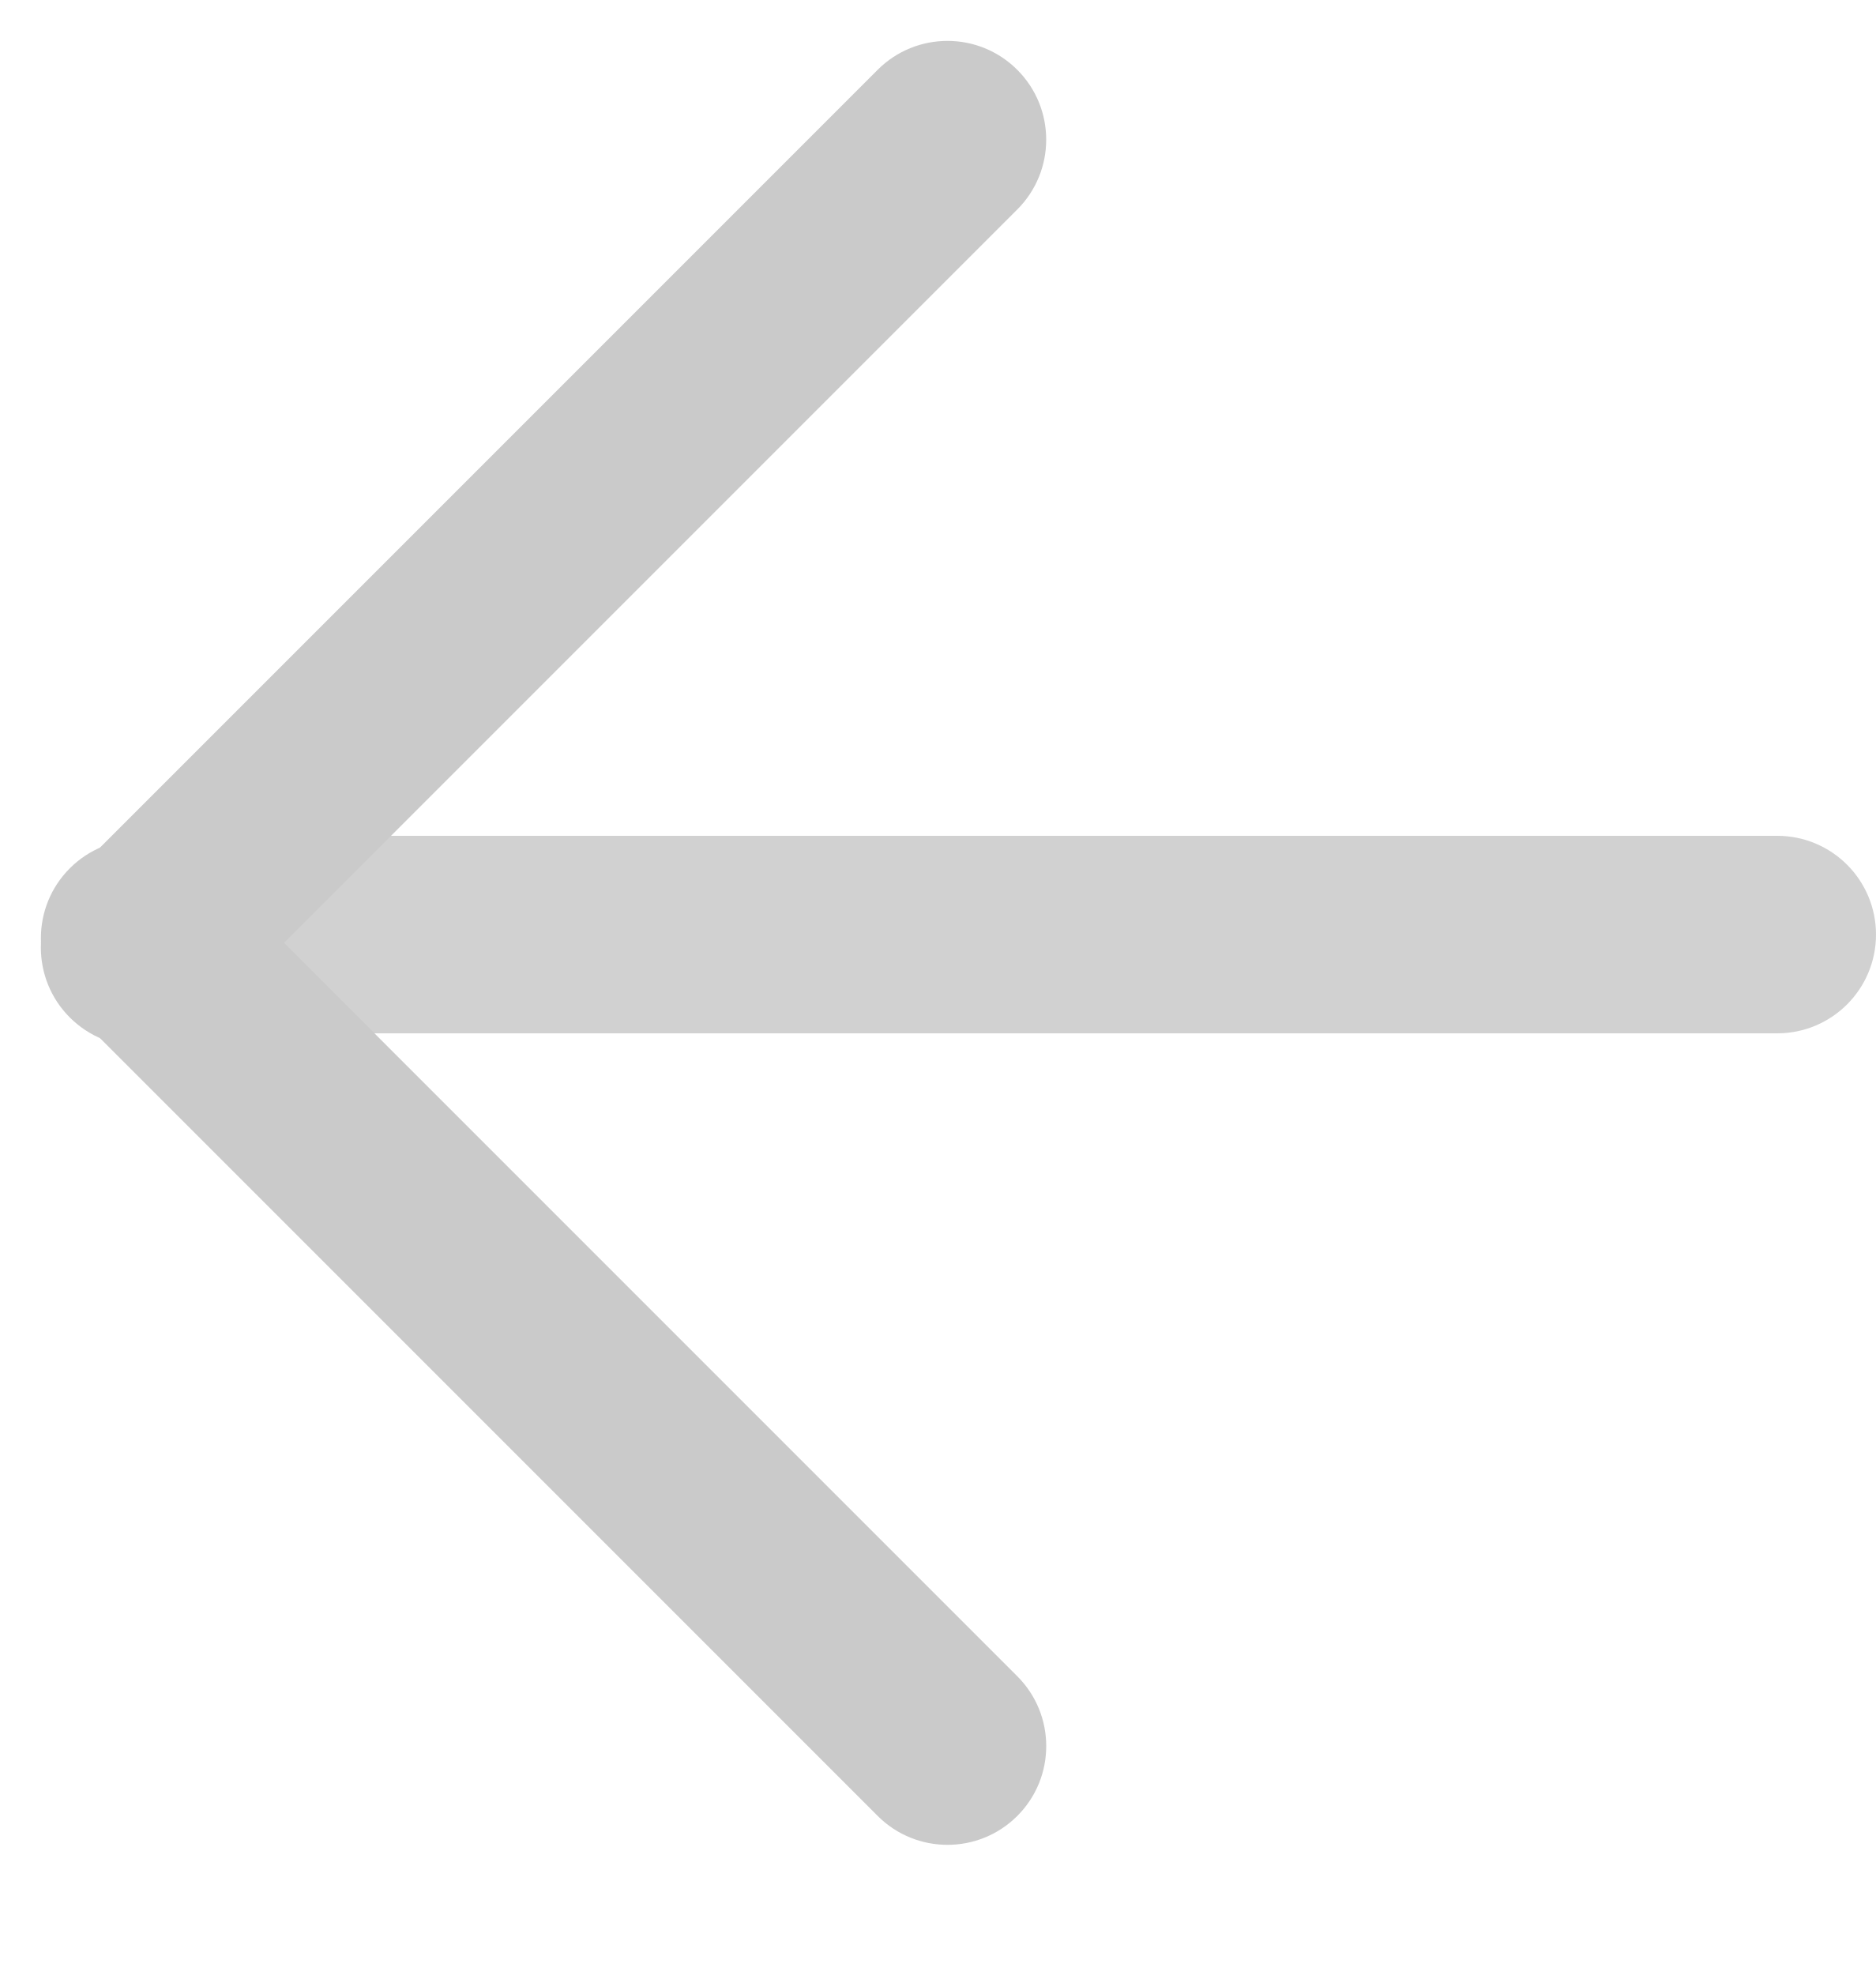
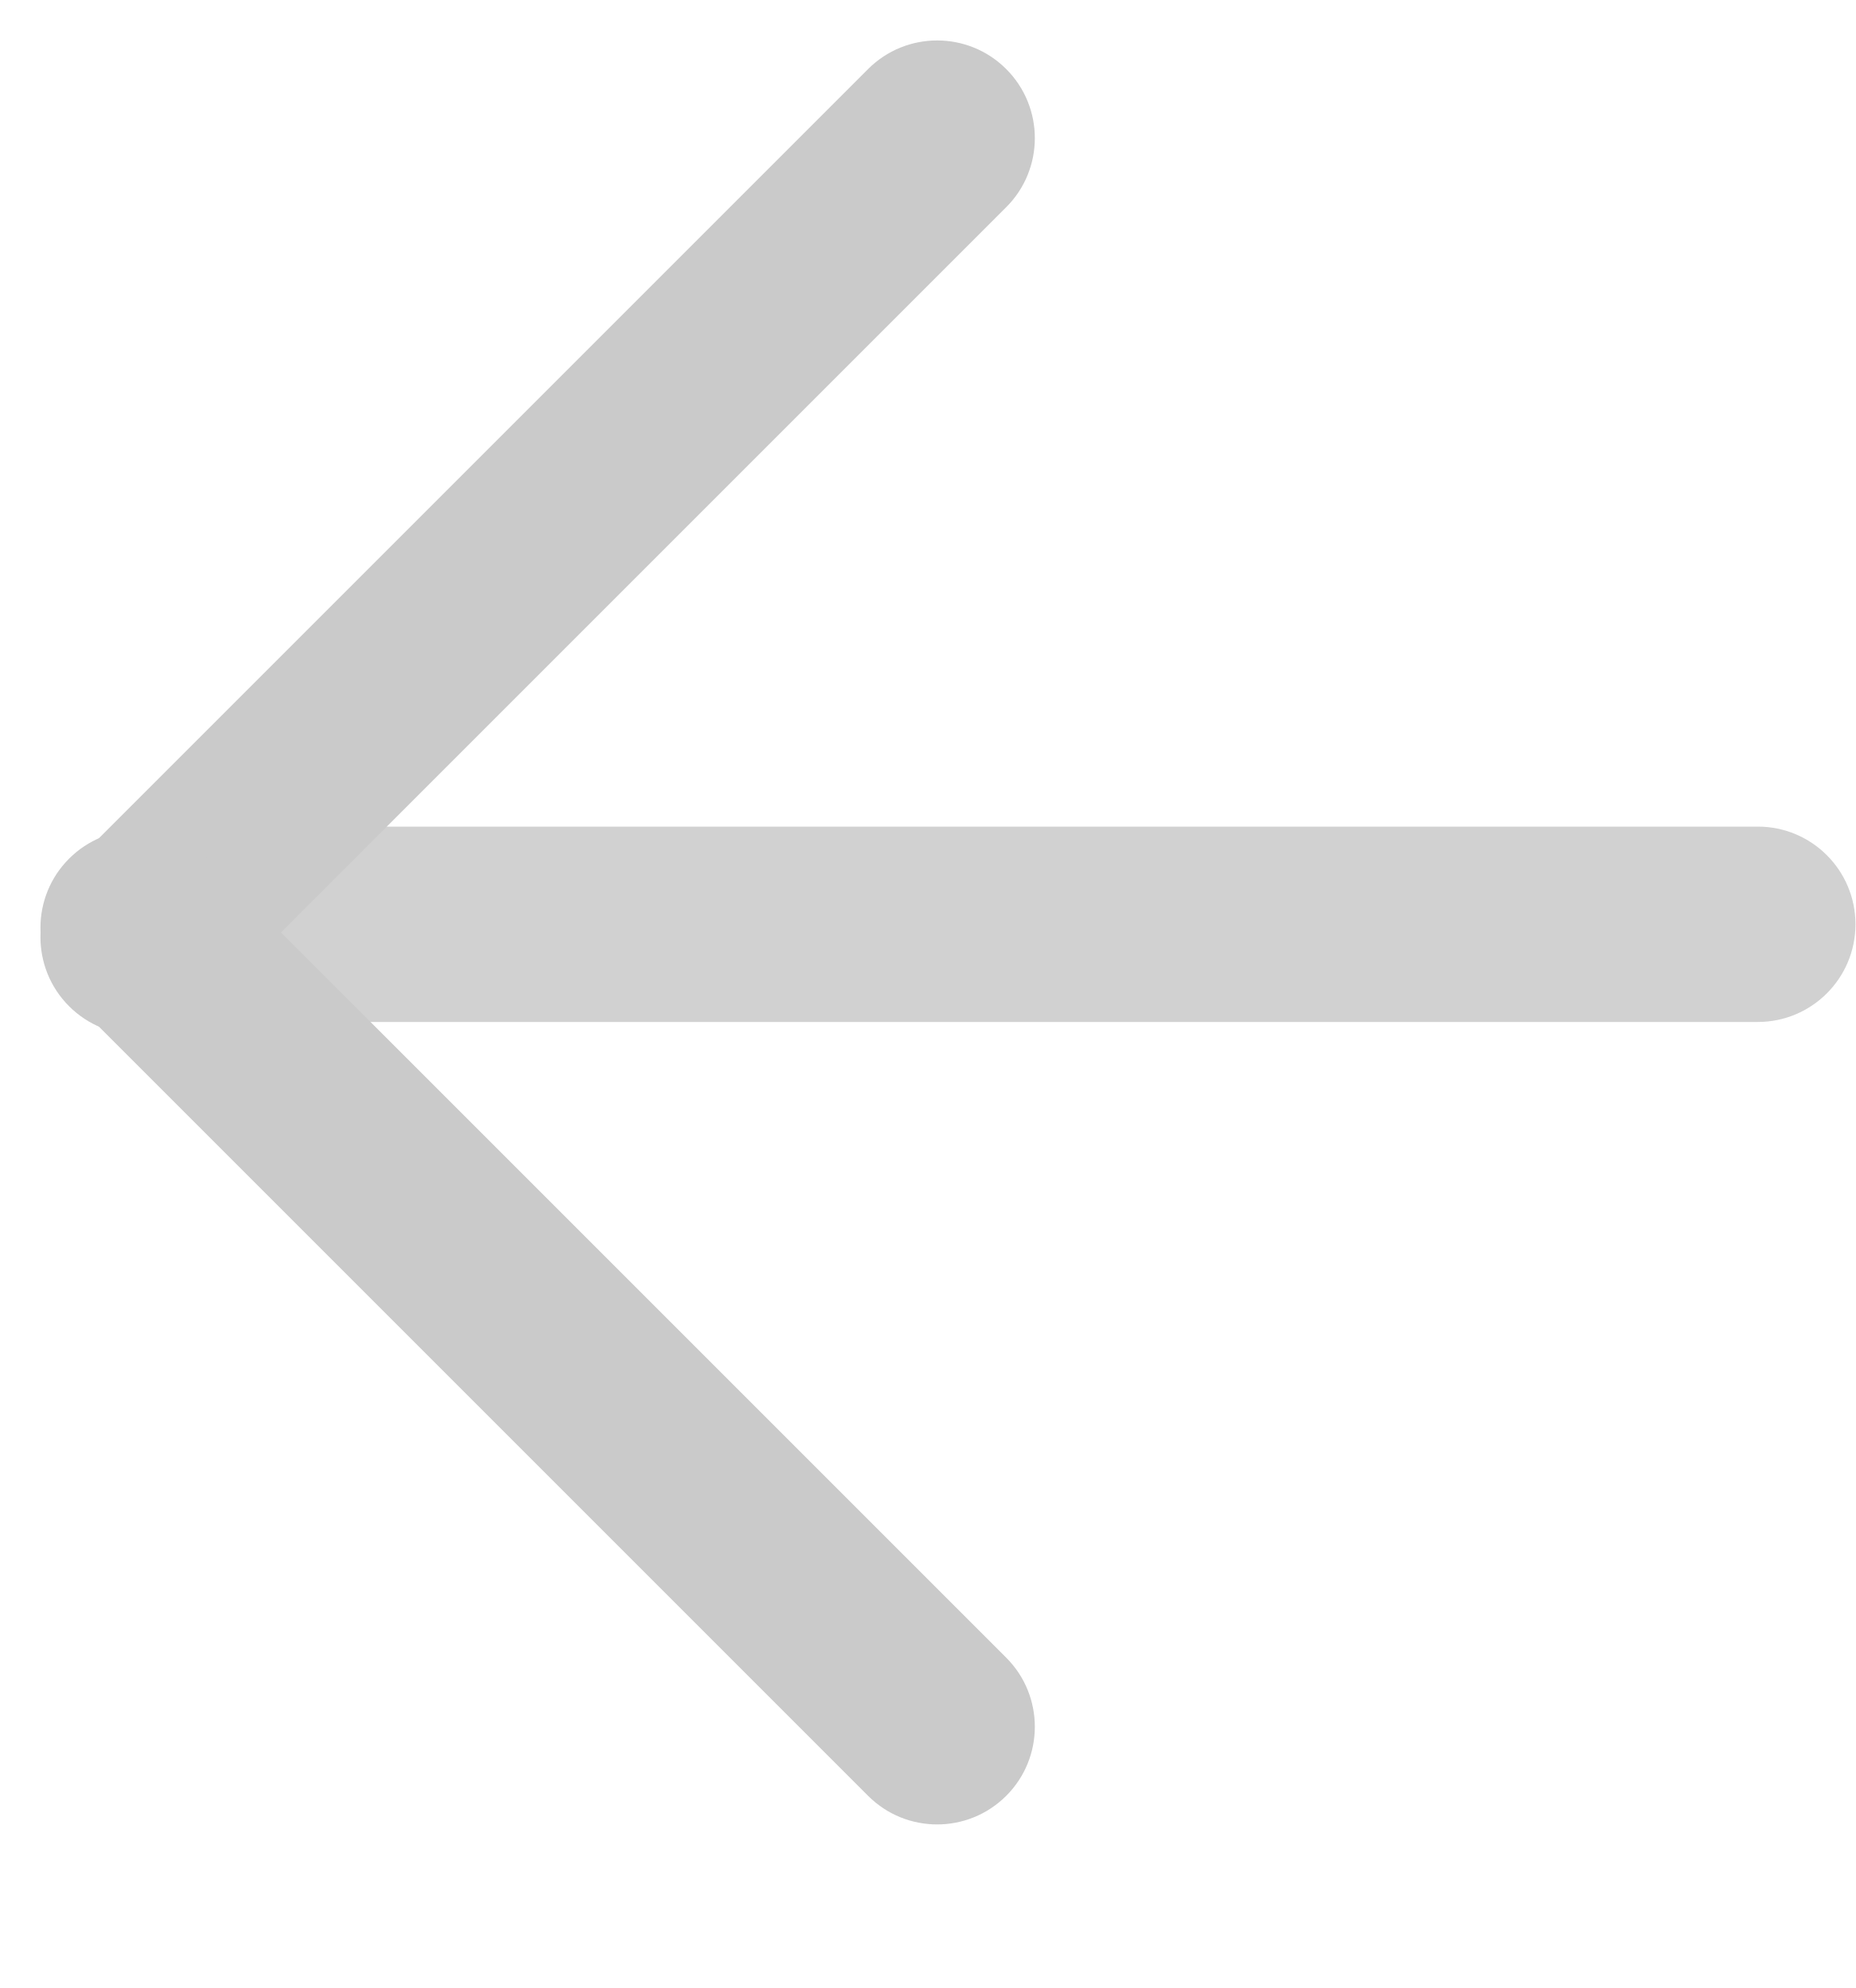
- <svg xmlns="http://www.w3.org/2000/svg" width="19" height="20" viewBox="0 0 19 20" fill="none">
+ <svg xmlns="http://www.w3.org/2000/svg" width="14" height="15" viewBox="0 0 14 15" fill="none">
  <g opacity="0.9">
-     <rect x="2" y="8.464" width="17" height="2" rx="1" fill="#CCCCCC" />
-     <rect y="9.596" width="13.571" height="2" rx="1" transform="rotate(-45 0 9.59644)" fill="#C4C4C4" />
-     <rect width="13.571" height="2" rx="1" transform="matrix(0.707107 0.707107 0.707107 -0.707107 0 9.5)" fill="#C4C4C4" />
+     <rect x="1.474" y="6.237" width="12.526" height="1.474" rx="0.737" fill="#CCCCCC" />
+     <rect y="7.071" width="10" height="1.474" rx="0.737" transform="rotate(-45 0 7.07104)" fill="#C4C4C4" />
+     <rect width="10" height="1.474" rx="0.737" transform="matrix(0.707107 0.707107 0.707107 -0.707107 0 7)" fill="#C4C4C4" />
  </g>
</svg>
